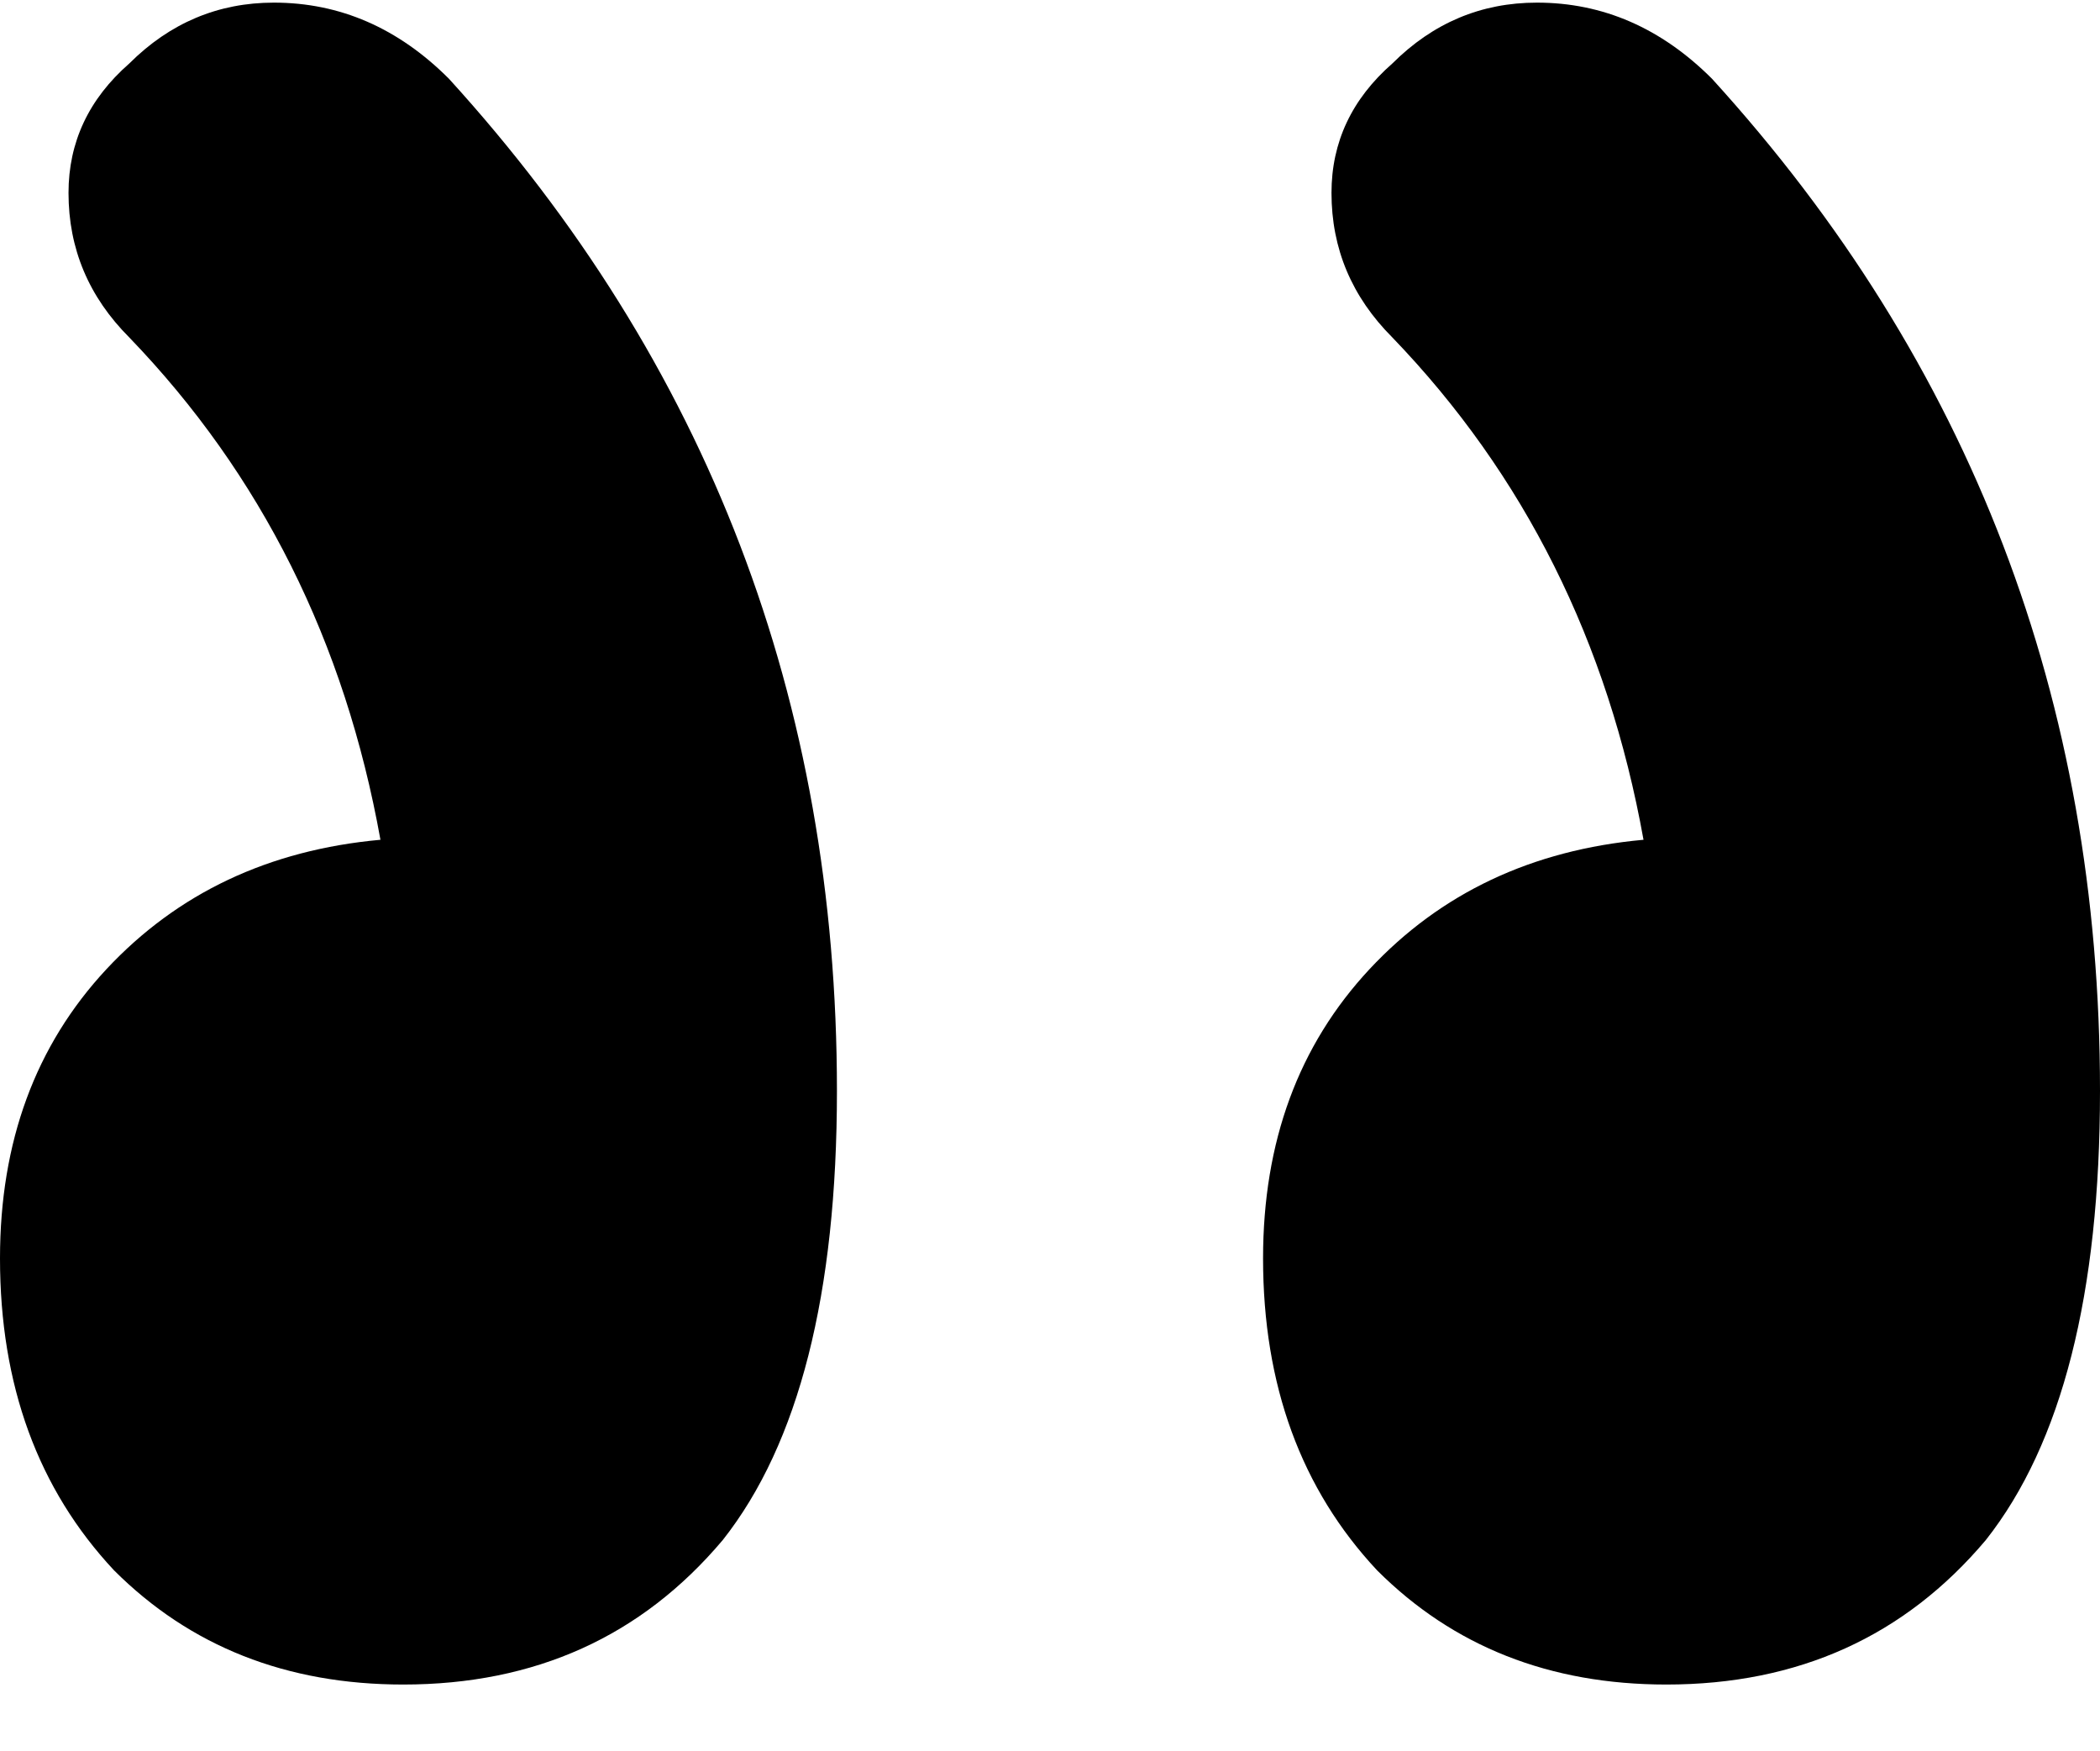
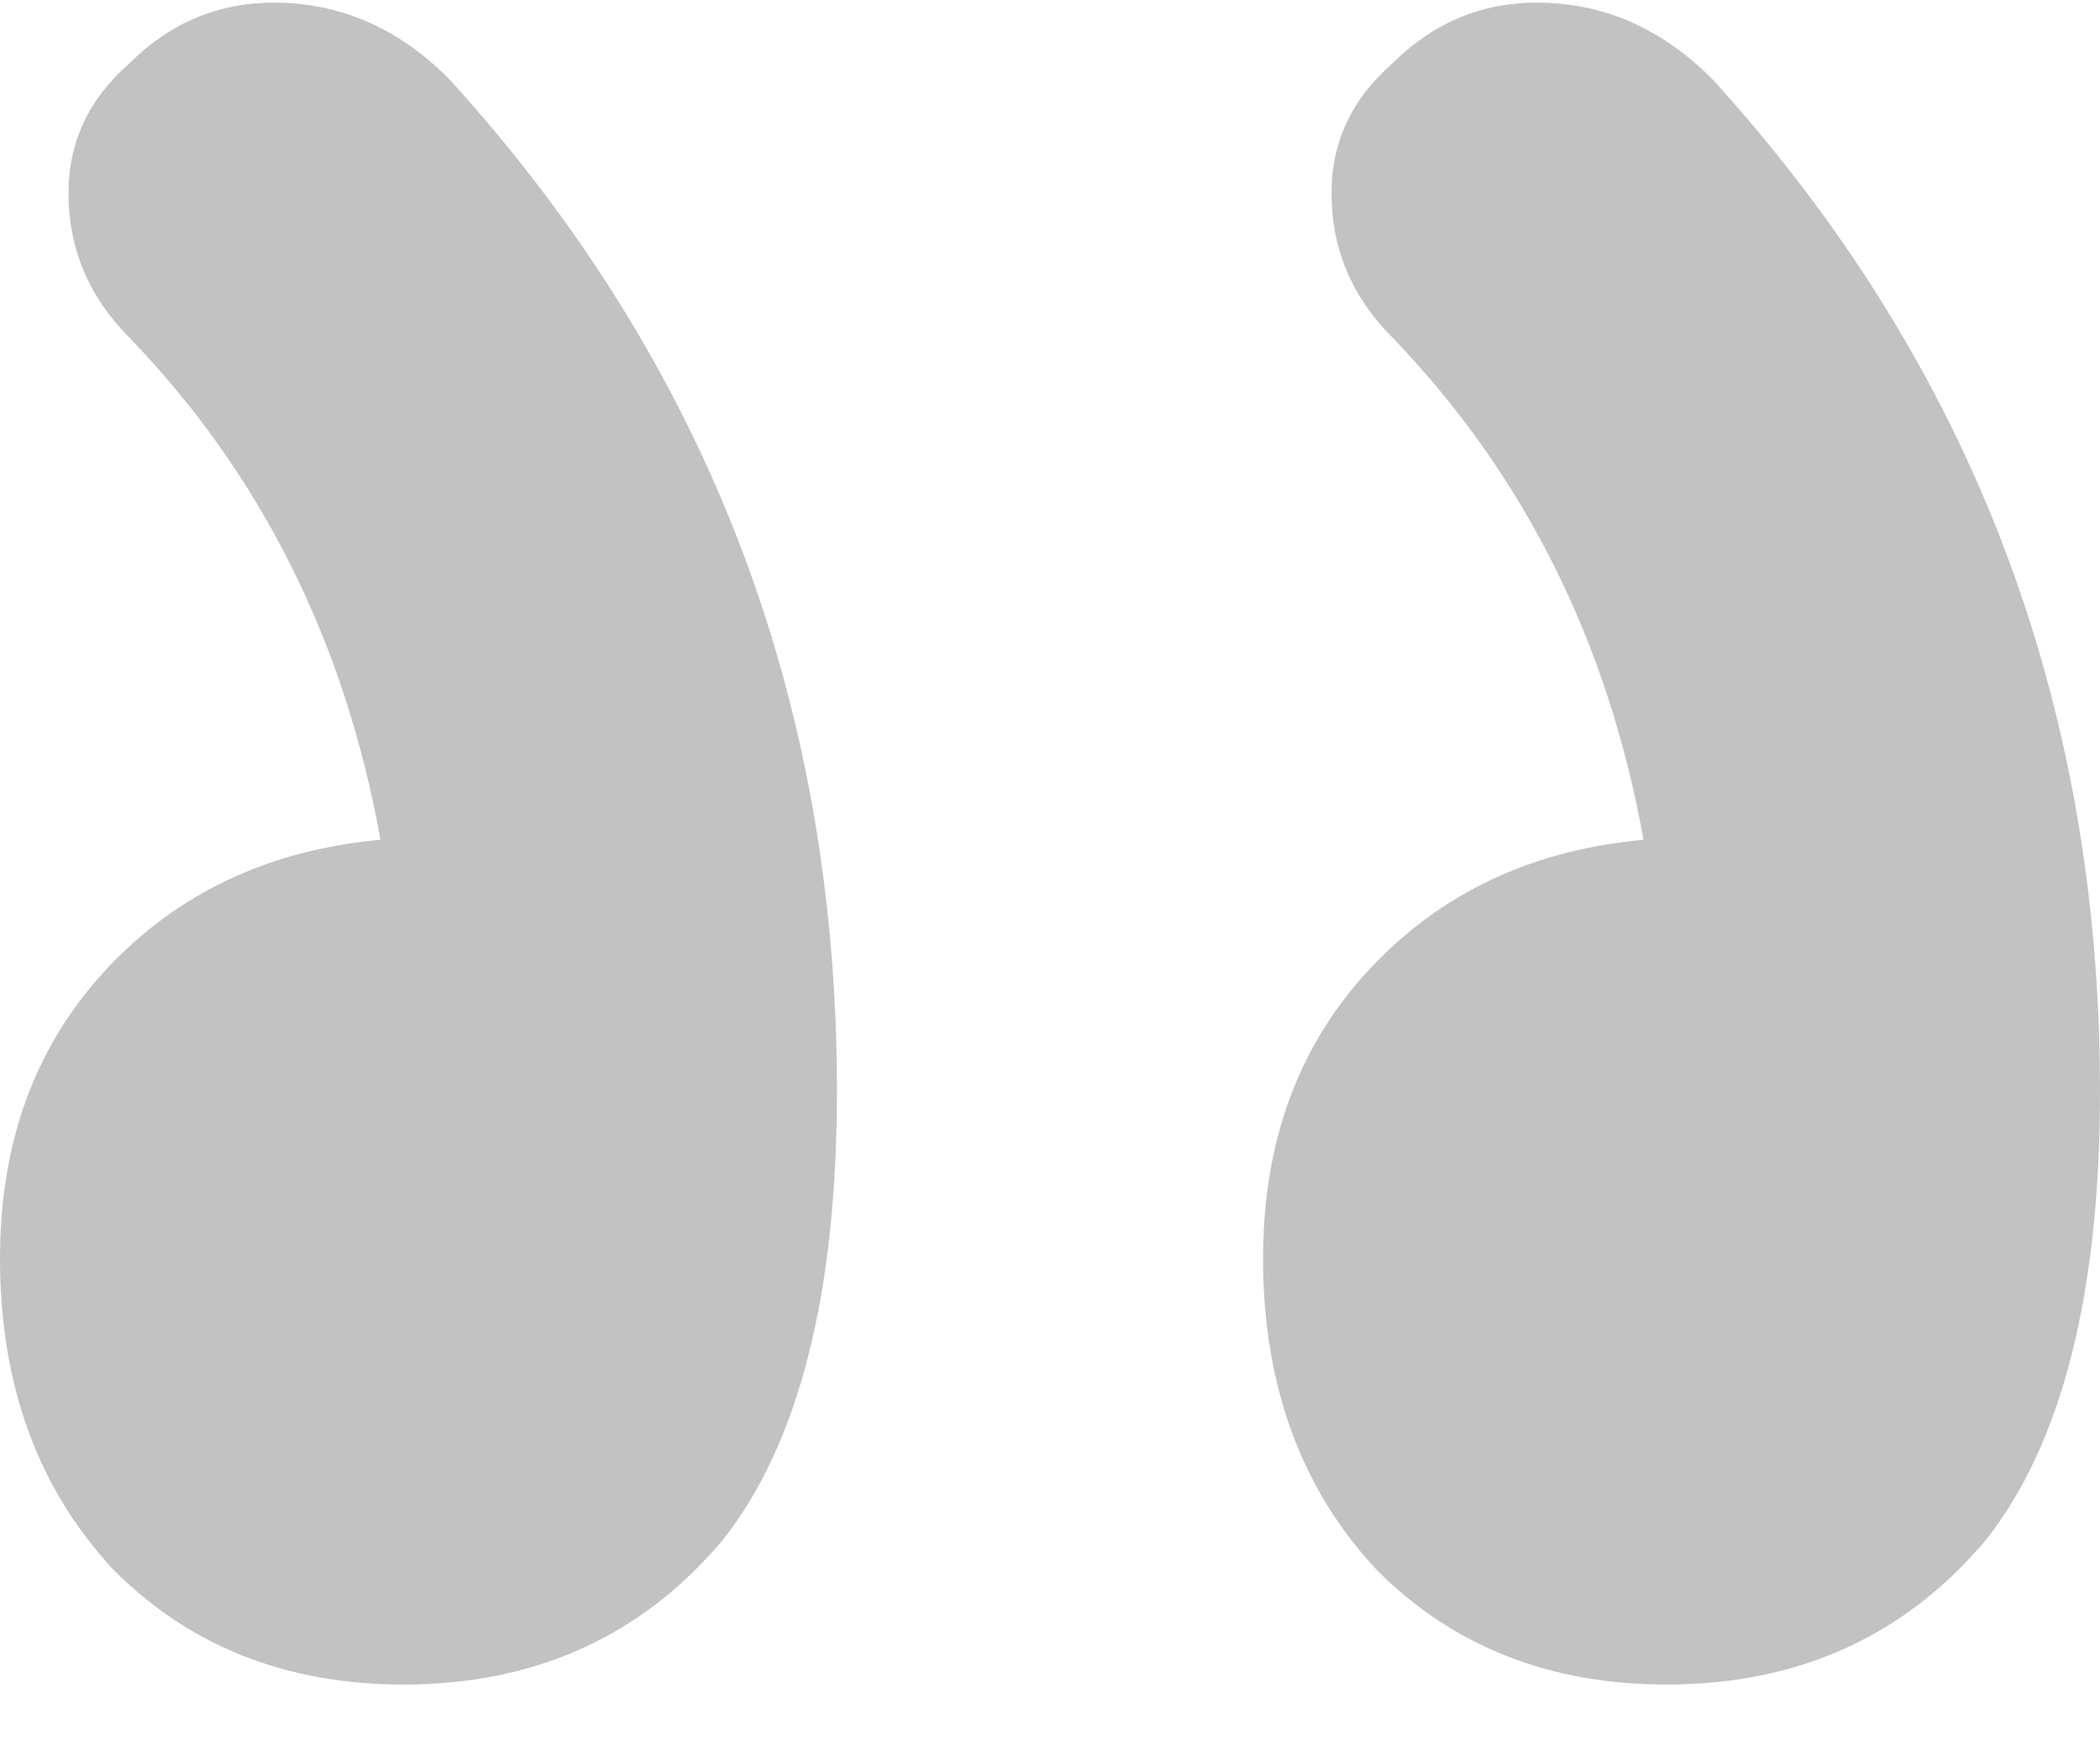
<svg xmlns="http://www.w3.org/2000/svg" width="24" height="20" viewBox="0 0 24 20" fill="none">
-   <path d="M18.783 9.595C17.507 9.711 16.464 10.204 15.652 11.073C14.841 11.943 14.435 13.044 14.435 14.378C14.435 15.827 14.87 17.015 15.739 17.943C16.609 18.812 17.71 19.247 19.044 19.247C20.551 19.247 21.768 18.697 22.696 17.595C23.565 16.494 24 14.783 24 12.465C24 8.001 22.522 4.146 19.565 0.899C18.985 0.32 18.319 0.03 17.565 0.03C16.927 0.03 16.377 0.262 15.913 0.725C15.449 1.131 15.217 1.624 15.217 2.204C15.217 2.841 15.449 3.392 15.913 3.856C17.42 5.421 18.377 7.334 18.783 9.595ZM4.348 9.595C3.072 9.711 2.029 10.204 1.217 11.073C0.406 11.943 1.90735e-06 13.044 1.90735e-06 14.378C1.90735e-06 15.827 0.435 17.015 1.304 17.943C2.174 18.812 3.275 19.247 4.609 19.247C6.116 19.247 7.333 18.697 8.261 17.595C9.13 16.494 9.565 14.783 9.565 12.465C9.565 8.001 8.087 4.146 5.13 0.899C4.551 0.32 3.884 0.03 3.13 0.03C2.493 0.03 1.942 0.262 1.478 0.725C1.014 1.131 0.783 1.624 0.783 2.204C0.783 2.841 1.014 3.392 1.478 3.856C2.986 5.421 3.942 7.334 4.348 9.595Z" fill="black" />
+   <path d="M18.783 9.595C17.507 9.711 16.464 10.204 15.652 11.073C14.841 11.943 14.435 13.044 14.435 14.378C14.435 15.827 14.87 17.015 15.739 17.943C16.609 18.812 17.71 19.247 19.044 19.247C20.551 19.247 21.768 18.697 22.696 17.595C23.565 16.494 24 14.783 24 12.465C24 8.001 22.522 4.146 19.565 0.899C18.985 0.32 18.319 0.03 17.565 0.03C16.927 0.03 16.377 0.262 15.913 0.725C15.449 1.131 15.217 1.624 15.217 2.204C15.217 2.841 15.449 3.392 15.913 3.856C17.42 5.421 18.377 7.334 18.783 9.595ZM4.348 9.595C3.072 9.711 2.029 10.204 1.217 11.073C0.406 11.943 1.90735e-06 13.044 1.90735e-06 14.378C1.90735e-06 15.827 0.435 17.015 1.304 17.943C2.174 18.812 3.275 19.247 4.609 19.247C6.116 19.247 7.333 18.697 8.261 17.595C9.13 16.494 9.565 14.783 9.565 12.465C9.565 8.001 8.087 4.146 5.13 0.899C4.551 0.32 3.884 0.03 3.13 0.03C2.493 0.03 1.942 0.262 1.478 0.725C1.014 1.131 0.783 1.624 0.783 2.204C0.783 2.841 1.014 3.392 1.478 3.856C2.986 5.421 3.942 7.334 4.348 9.595Z" fill="#c2c2c2" />
</svg>
